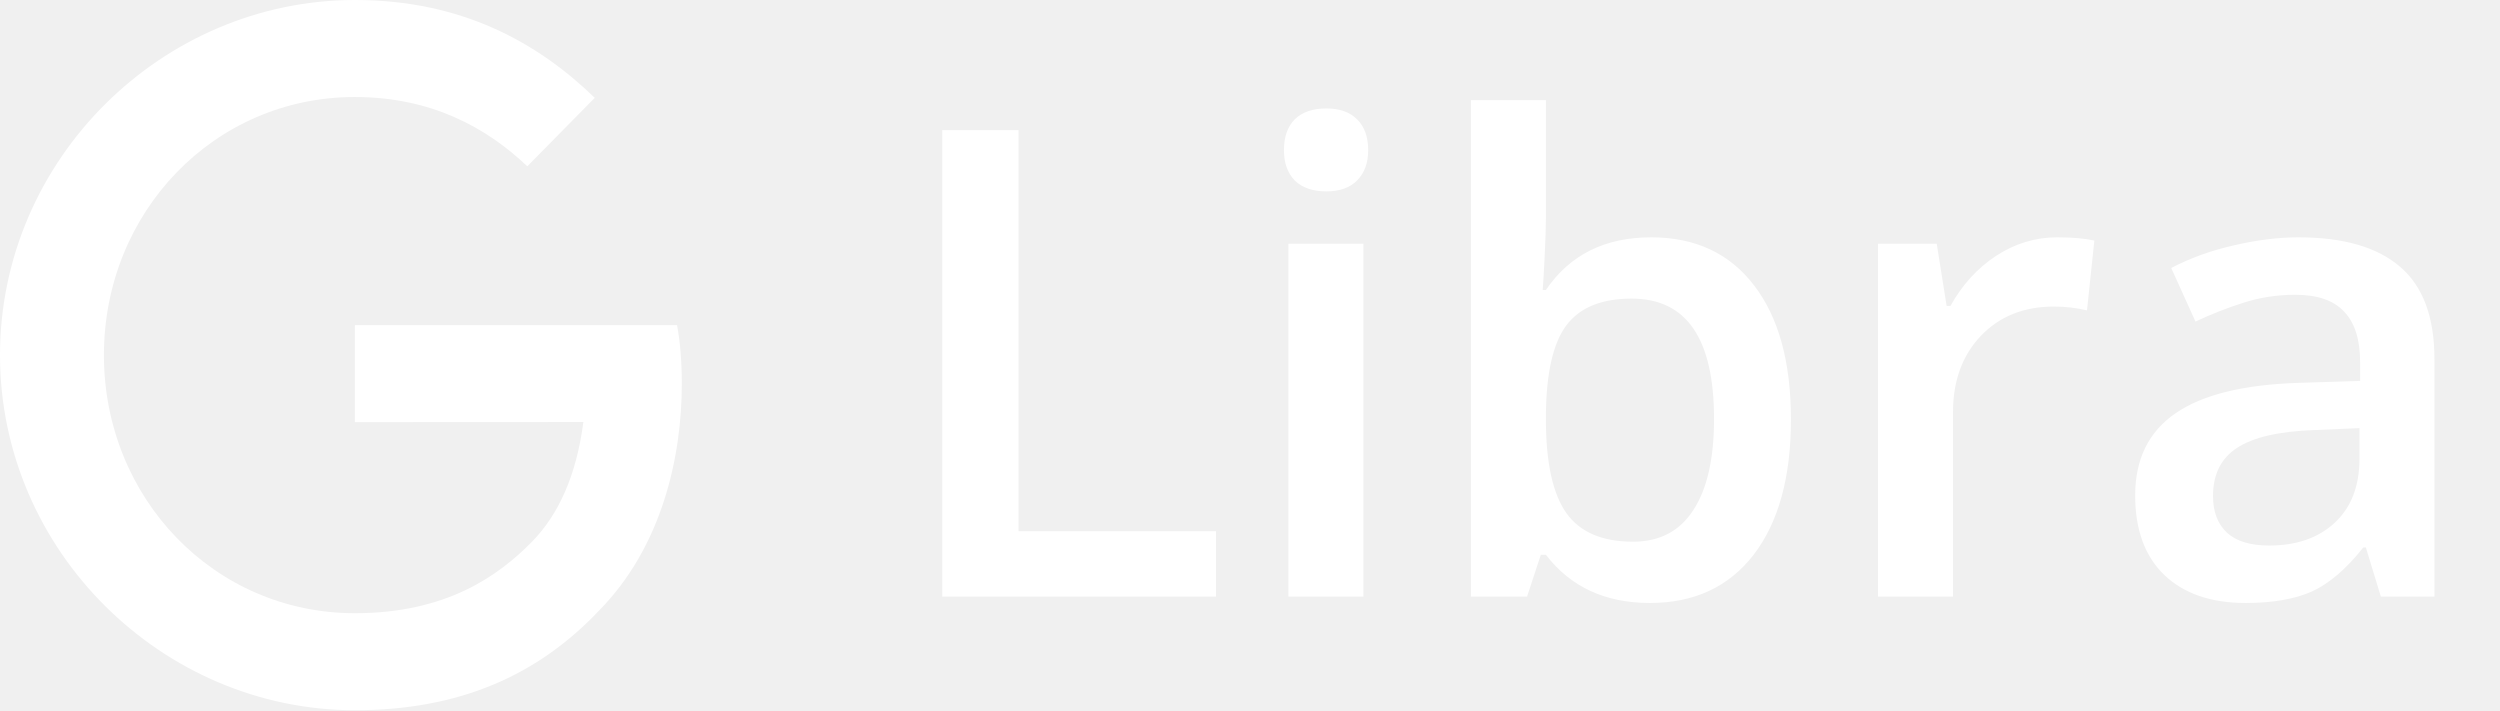
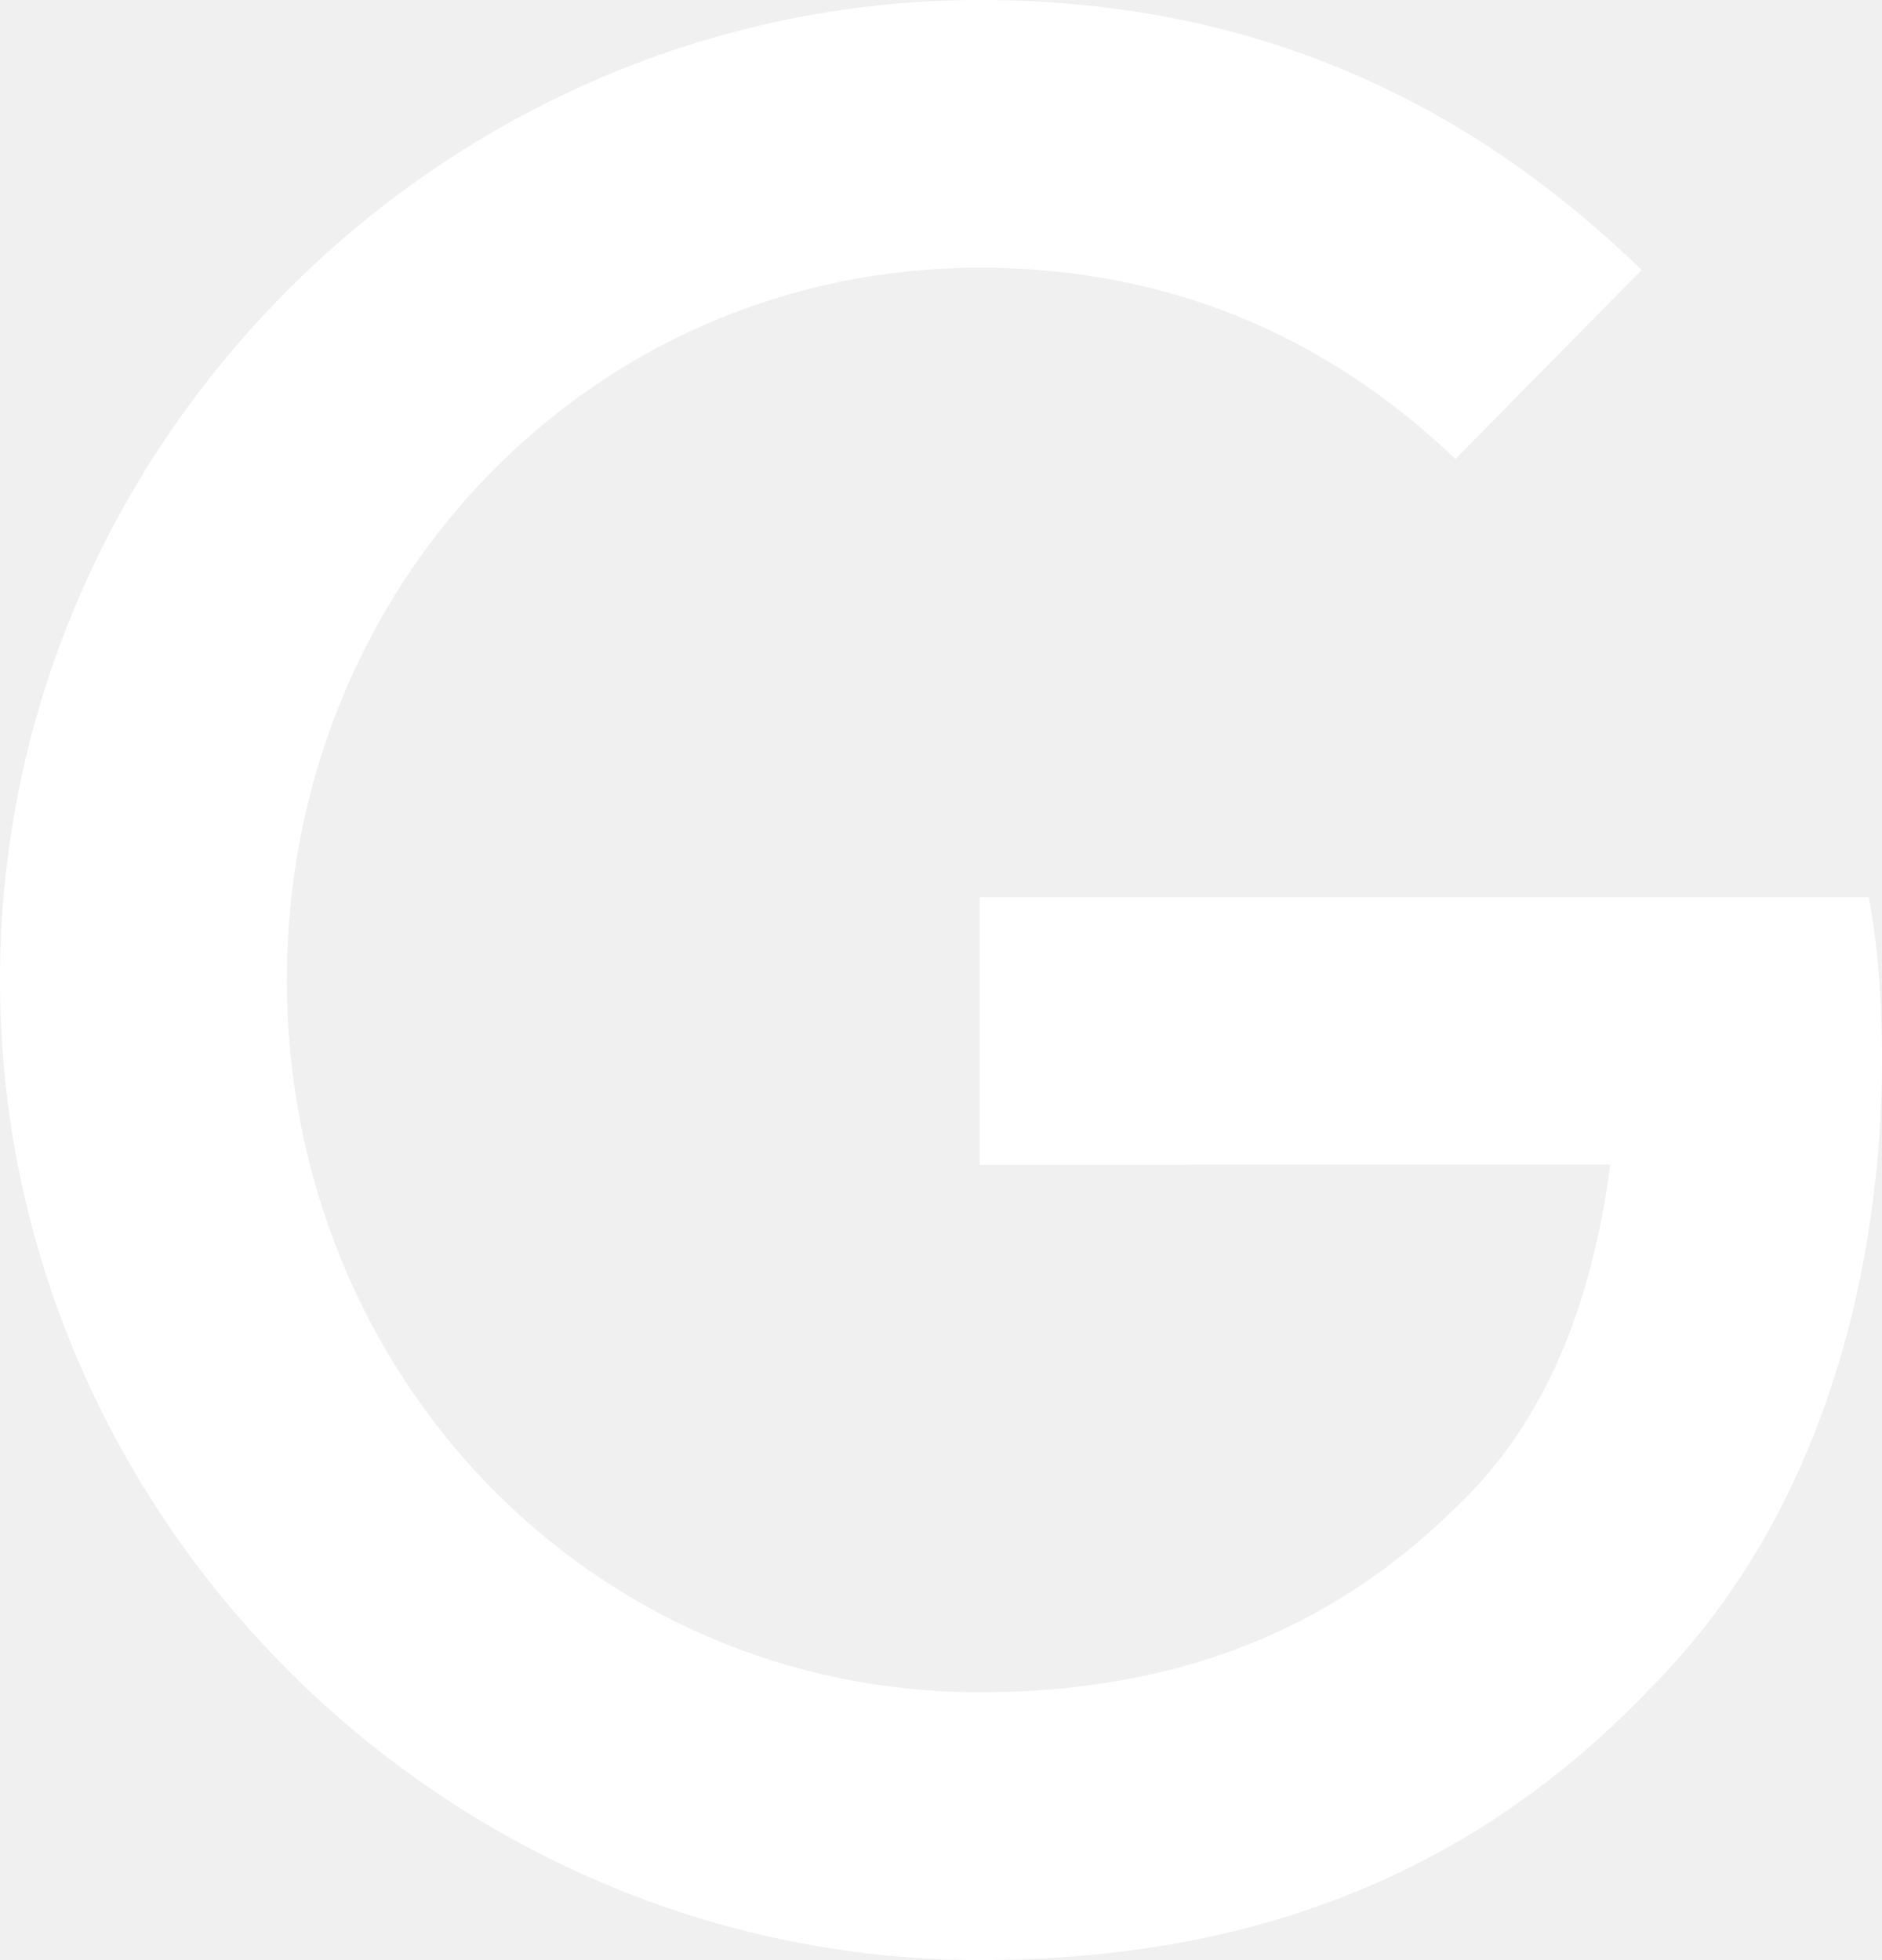
- <svg xmlns="http://www.w3.org/2000/svg" width="88" height="25" viewBox="0 0 88 25" fill="none">
-   <path d="M33.167 21V4.581H35.852V18.698H42.803V21H33.167ZM47.992 21H45.352V8.579H47.992V21ZM45.195 5.289C45.195 4.817 45.323 4.454 45.577 4.199C45.839 3.945 46.21 3.817 46.689 3.817C47.153 3.817 47.513 3.945 47.767 4.199C48.029 4.454 48.16 4.817 48.16 5.289C48.16 5.738 48.029 6.093 47.767 6.355C47.513 6.61 47.153 6.737 46.689 6.737C46.21 6.737 45.839 6.61 45.577 6.355C45.323 6.093 45.195 5.738 45.195 5.289ZM58.122 8.354C59.671 8.354 60.877 8.916 61.738 10.039C62.606 11.162 63.041 12.738 63.041 14.767C63.041 16.803 62.602 18.391 61.727 19.529C60.851 20.659 59.634 21.225 58.077 21.225C56.504 21.225 55.284 20.659 54.416 19.529H54.236L53.753 21H51.776V3.525H54.416V7.681C54.416 7.988 54.401 8.444 54.371 9.051C54.341 9.657 54.318 10.043 54.303 10.207H54.416C55.254 8.972 56.489 8.354 58.122 8.354ZM57.437 10.511C56.373 10.511 55.606 10.825 55.134 11.454C54.67 12.075 54.431 13.12 54.416 14.587V14.767C54.416 16.279 54.655 17.376 55.134 18.058C55.613 18.731 56.396 19.068 57.481 19.068C58.417 19.068 59.125 18.698 59.604 17.956C60.091 17.215 60.334 16.145 60.334 14.745C60.334 11.922 59.368 10.511 57.437 10.511ZM72.407 8.354C72.938 8.354 73.376 8.392 73.721 8.467L73.462 10.926C73.088 10.836 72.699 10.791 72.294 10.791C71.239 10.791 70.382 11.136 69.723 11.825C69.071 12.514 68.746 13.408 68.746 14.509V21H66.106V8.579H68.173L68.521 10.769H68.656C69.067 10.028 69.603 9.44 70.262 9.006C70.928 8.572 71.643 8.354 72.407 8.354ZM83.806 21L83.278 19.27H83.188C82.589 20.027 81.986 20.543 81.38 20.82C80.773 21.09 79.995 21.225 79.044 21.225C77.824 21.225 76.869 20.895 76.18 20.236C75.499 19.578 75.158 18.645 75.158 17.44C75.158 16.16 75.634 15.194 76.585 14.543C77.535 13.891 78.984 13.536 80.931 13.476L83.076 13.408V12.746C83.076 11.952 82.888 11.361 82.514 10.971C82.147 10.574 81.575 10.376 80.796 10.376C80.159 10.376 79.549 10.47 78.965 10.657C78.381 10.844 77.82 11.065 77.281 11.319L76.427 9.433C77.101 9.081 77.838 8.815 78.64 8.635C79.441 8.448 80.197 8.354 80.908 8.354C82.488 8.354 83.678 8.699 84.48 9.388C85.288 10.076 85.692 11.158 85.692 12.633V21H83.806ZM79.875 19.203C80.833 19.203 81.601 18.937 82.177 18.406C82.761 17.867 83.053 17.114 83.053 16.148V15.07L81.459 15.138C80.216 15.183 79.31 15.392 78.741 15.767C78.179 16.134 77.898 16.699 77.898 17.462C77.898 18.016 78.063 18.447 78.393 18.754C78.722 19.053 79.216 19.203 79.875 19.203Z" fill="white" />
+ <svg xmlns="http://www.w3.org/2000/svg" width="24" height="25" viewBox="0 0 24 25" fill="none">
  <path d="M12.492 14.859V11.444H23.832C23.943 12.039 24 12.743 24 13.505C24 16.068 23.31 19.236 21.085 21.494C18.922 23.78 16.157 25 12.495 25C5.708 25 0 19.389 0 12.5C0 5.611 5.708 0 12.495 0C16.25 0 18.925 1.495 20.935 3.444L18.561 5.854C17.119 4.482 15.167 3.415 12.492 3.415C7.535 3.415 3.658 7.47 3.658 12.5C3.658 17.53 7.535 21.585 12.492 21.585C15.707 21.585 17.538 20.274 18.711 19.084C19.662 18.119 20.288 16.739 20.535 14.855L12.492 14.859Z" fill="white" />
</svg>
